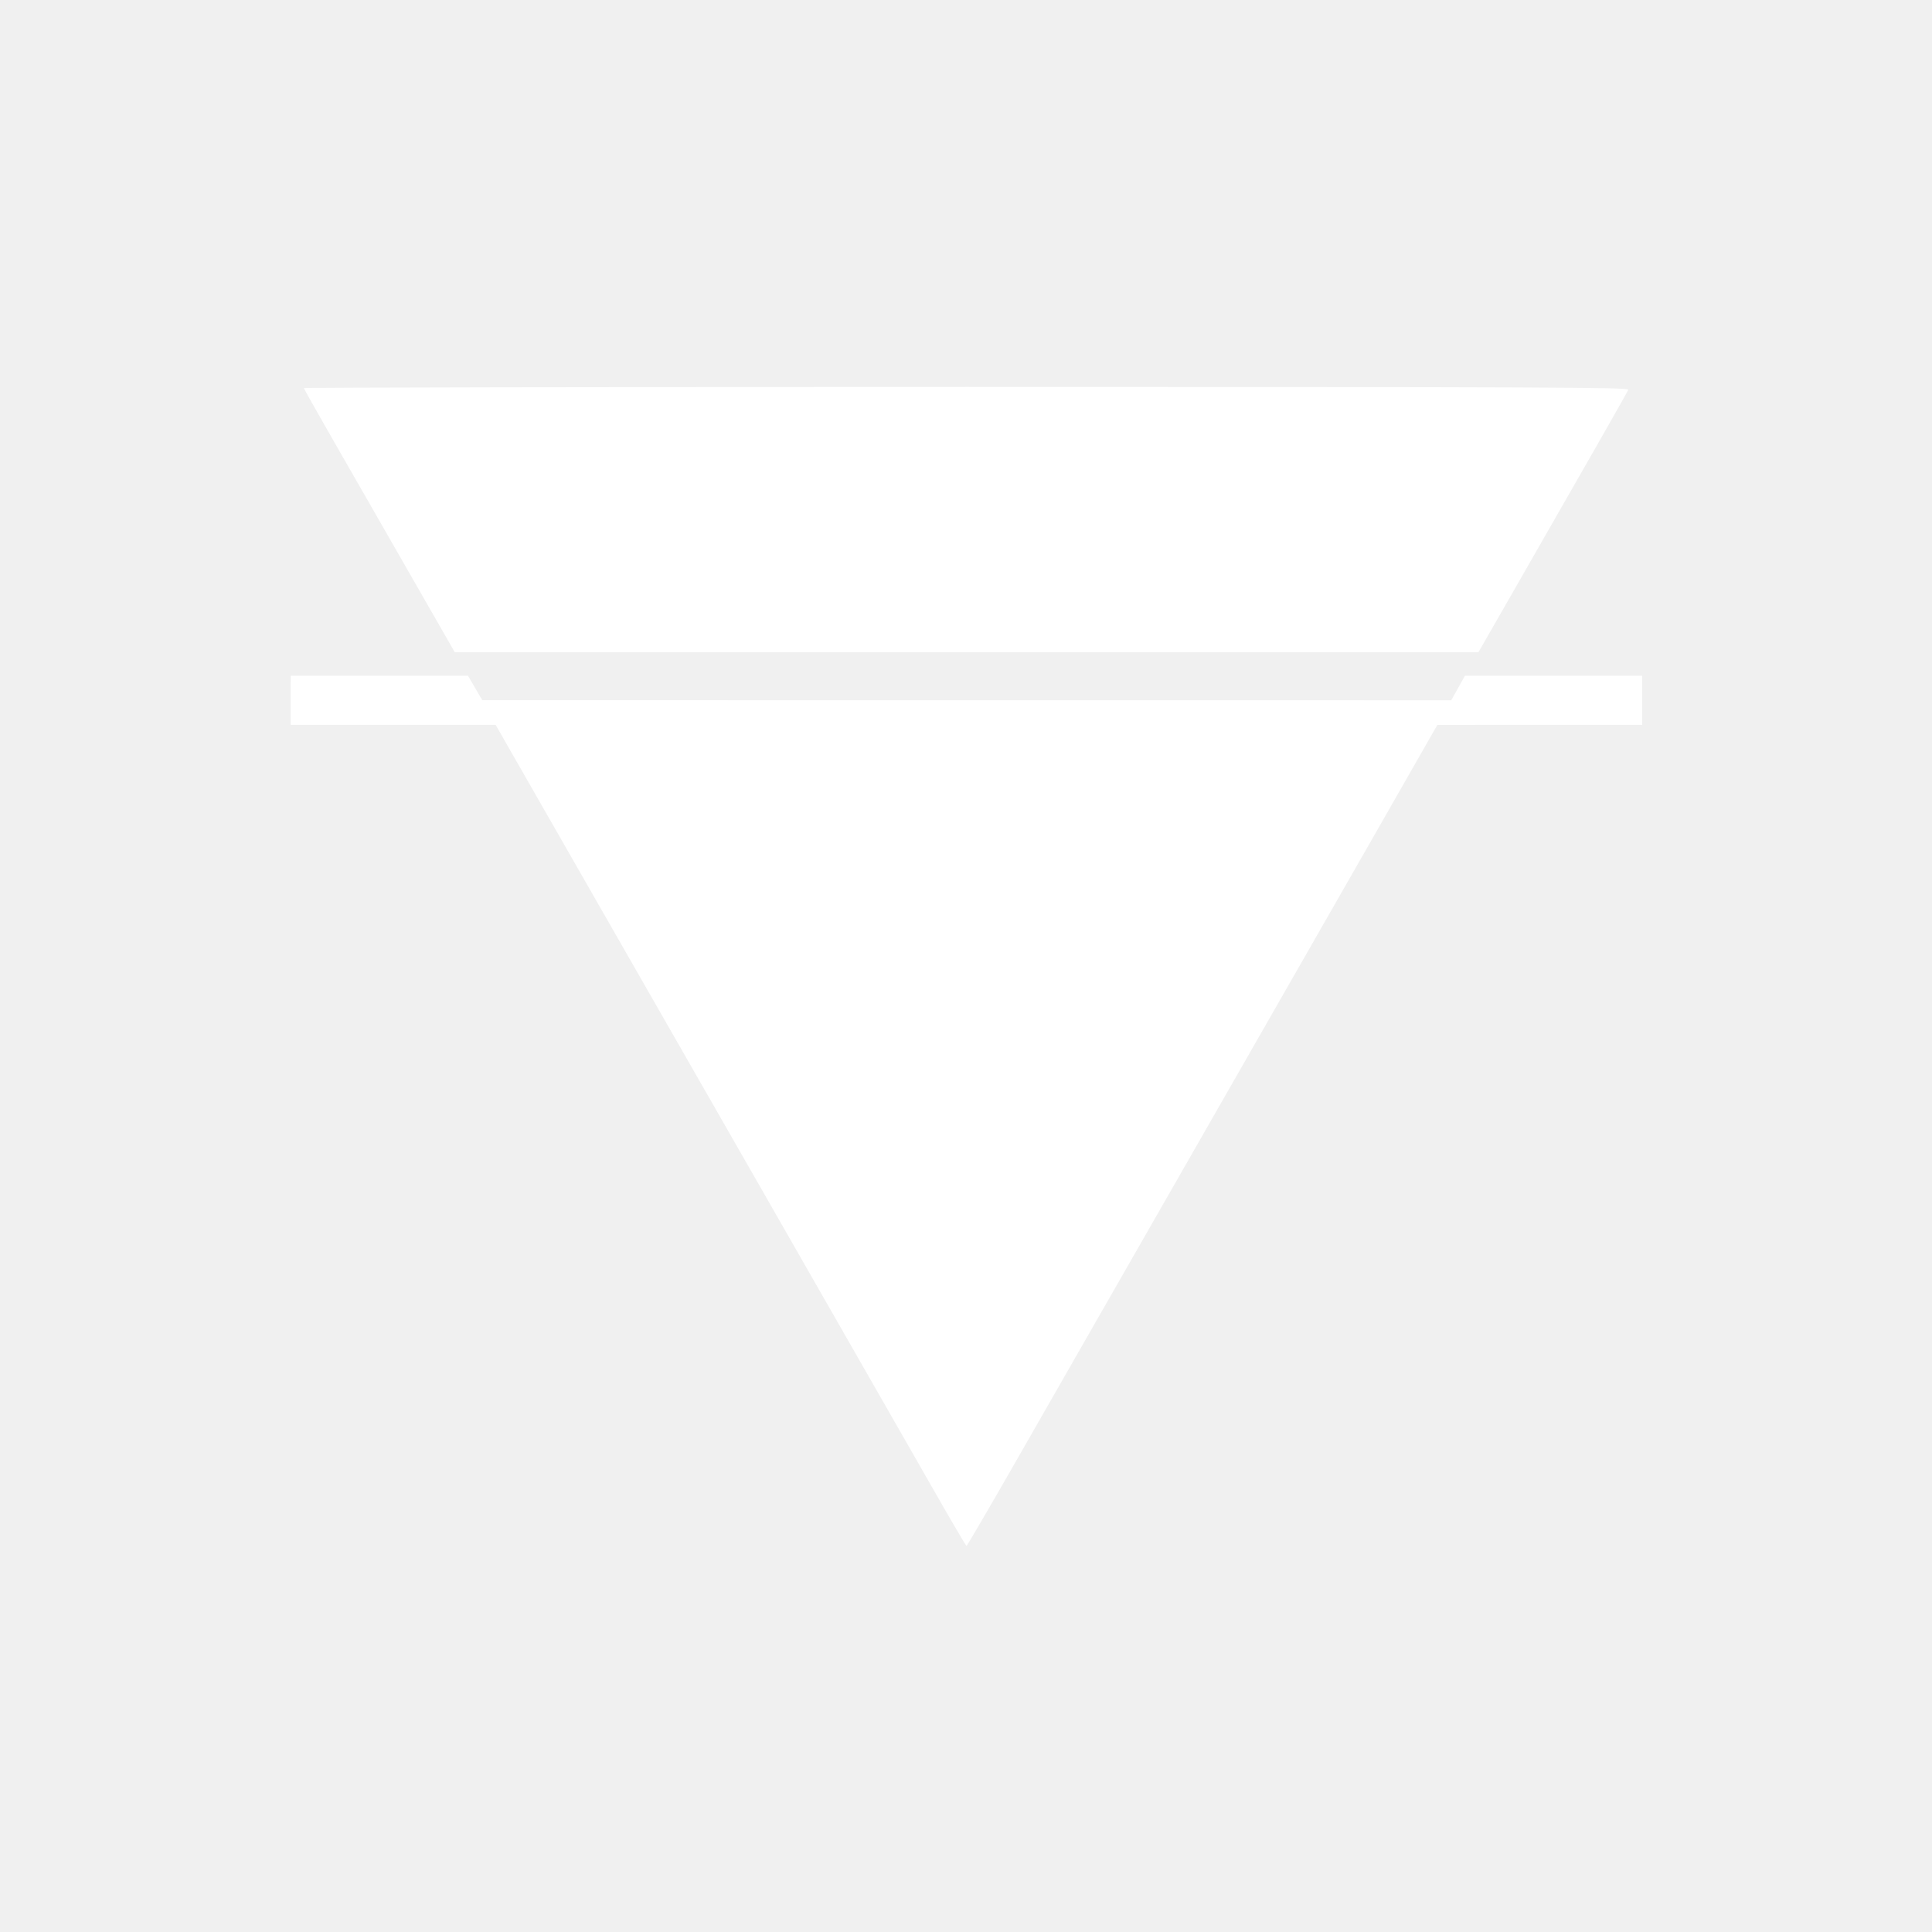
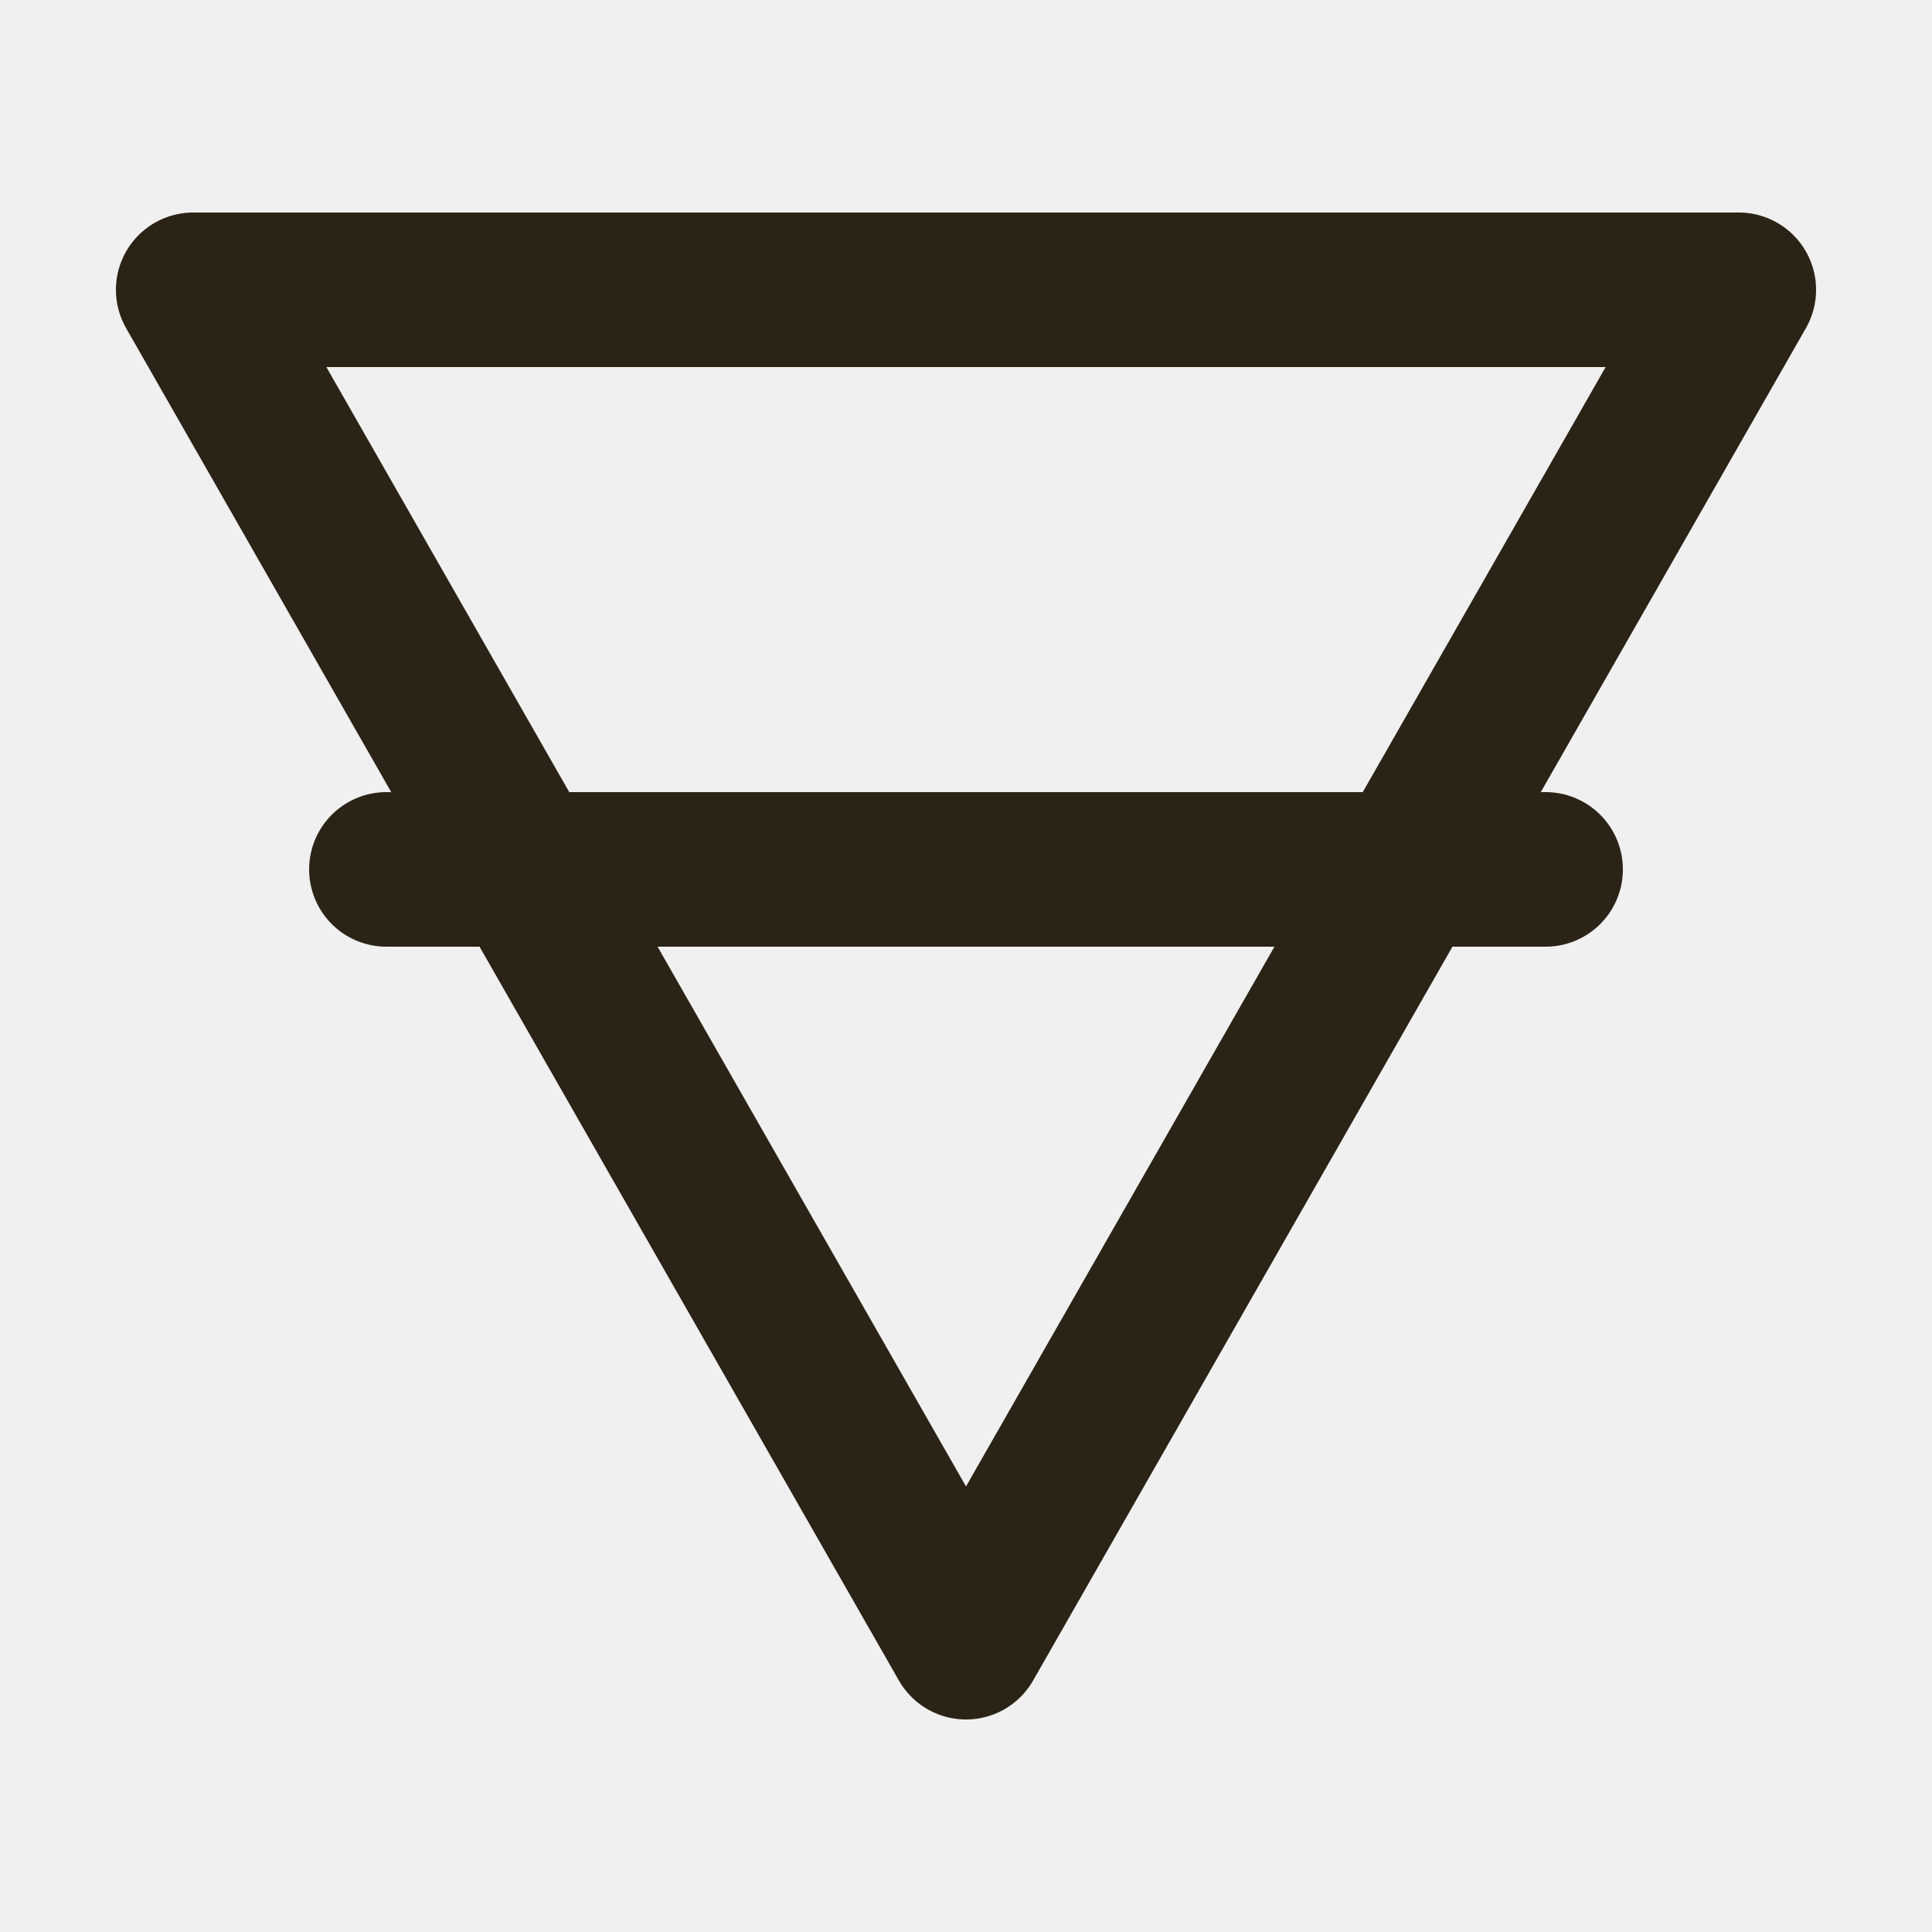
<svg xmlns="http://www.w3.org/2000/svg" viewBox="0 0 100 100">
-   <path fill="#fff" d="M15.73 20.088c0 .032.648 1.186 1.44 2.564l3.902 6.805 2.464 4.298h52.99l1.513-2.638c4.123-7.186 6.191-10.813 6.242-10.944.048-.127-3.992-.145-34.248-.145-18.867 0-34.303.027-34.303.06m-.684 16.159v1.27h10.607l3.314 5.789L39.5 61.698c3.97 6.931 7.951 13.888 8.846 15.458s1.651 2.856 1.68 2.858c.029.001 1.178-1.965 2.554-4.37 1.376-2.404 5.258-9.186 8.628-15.07s7.717-13.478 9.66-16.877l3.53-6.178 5.3-.001L85 37.517v-2.54h-9.174l-.355.635-.356.635-25.076-.002-25.076-.002-.37-.633-.37-.633h-9.176z" />
+   <polygon points="10,15 90,15 50,85" fill="none" stroke="#2b2316" stroke-width="8" stroke-linejoin="round" />
+   <line x1="20" y1="45" x2="80" y2="45" fill="none" stroke="#2b2316" stroke-width="8" stroke-linecap="round" />
</svg>
